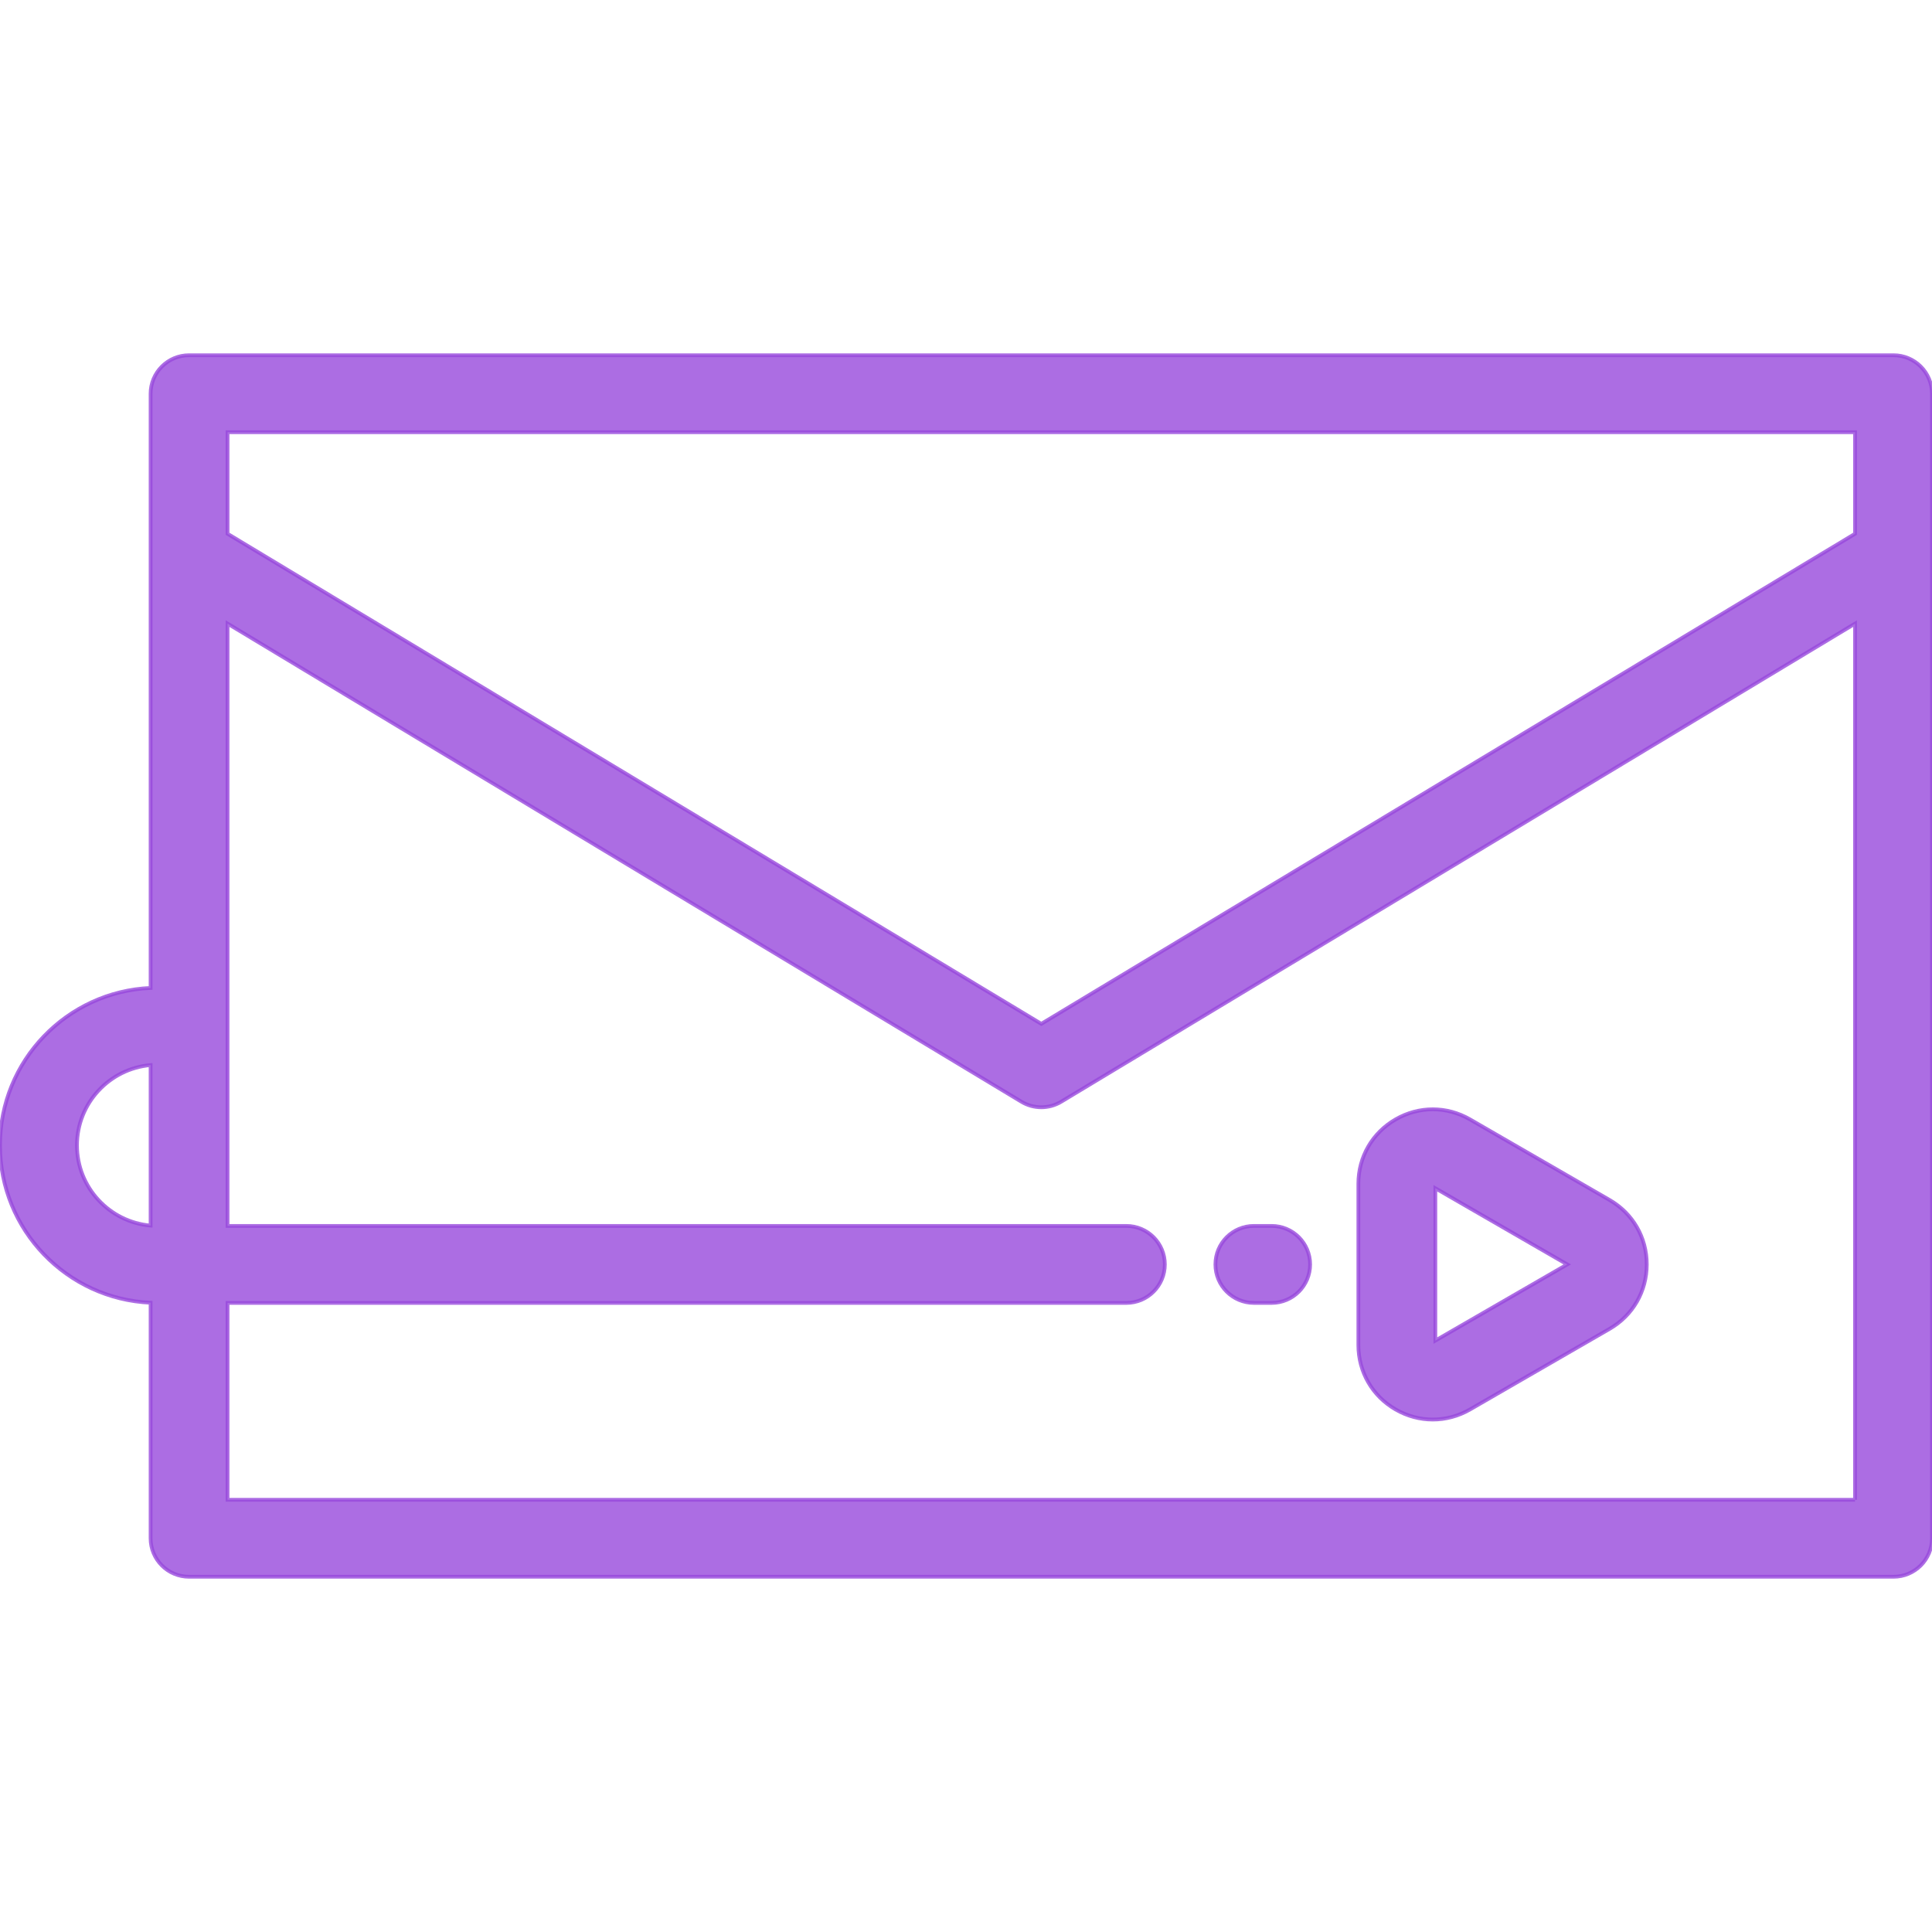
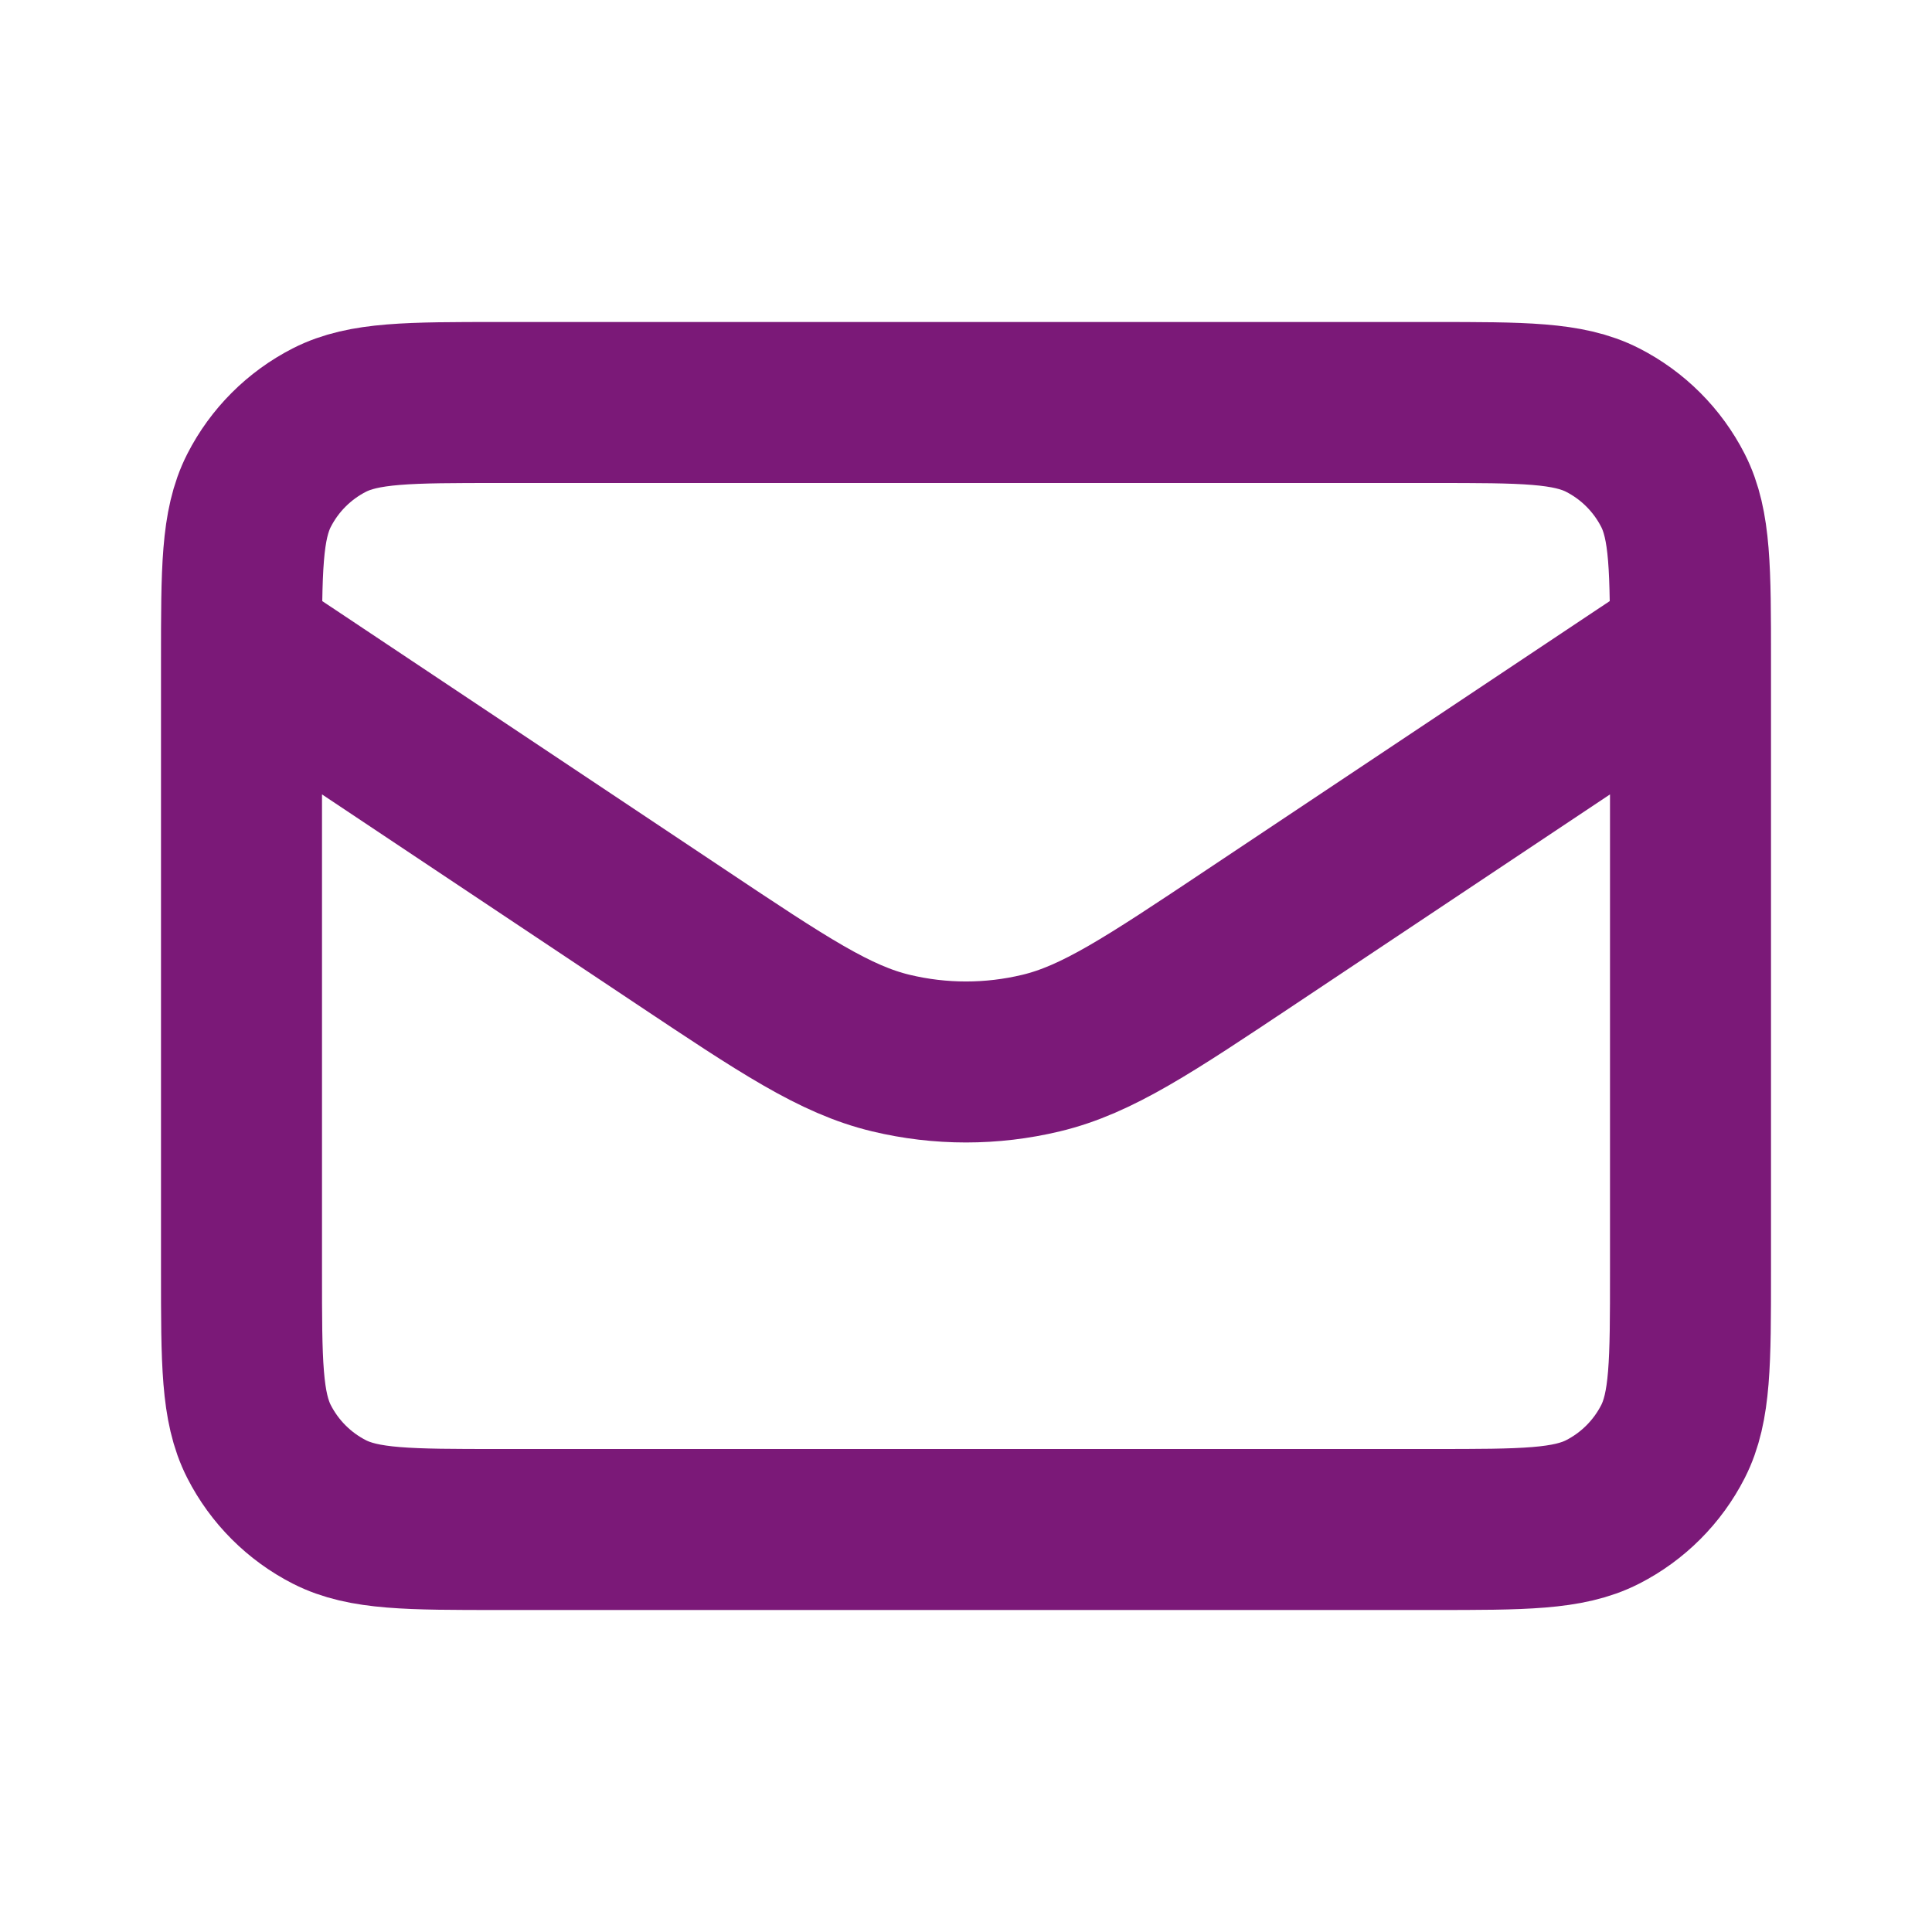
- <svg xmlns="http://www.w3.org/2000/svg" fill="#9647dbca" height="200px" width="200px" version="1.1" id="Layer_1" viewBox="0 0 512 512" xml:space="preserve" stroke="#9647dbca">
+ <svg xmlns="http://www.w3.org/2000/svg" viewBox="0 0 24 24" fill="none" stroke="#7b1978">
  <g id="SVGRepo_bgCarrier" stroke-width="0" />
  <g id="SVGRepo_tracerCarrier" stroke-linecap="round" stroke-linejoin="round" />
  <g id="SVGRepo_iconCarrier">
-     <g>
-       <g>
-         <path d="M501.801,94.142H50.11c-5.633,0-10.199,4.567-10.199,10.199v157.472C17.74,262.783,0,281.119,0,303.524 c0,22.407,17.74,40.742,39.911,41.713v62.422c0,5.632,4.566,10.199,10.199,10.199h451.691c5.633,0,10.199-4.567,10.199-10.199 V104.341C512,98.709,507.434,94.142,501.801,94.142z M39.911,324.792c-10.914-0.942-19.512-10.113-19.512-21.267 c0-11.154,8.598-20.325,19.512-21.267V324.792z M491.602,397.46H60.309v-52.176h238.184c5.633,0,10.199-4.567,10.199-10.199 c0-5.632-4.566-10.199-10.199-10.199H60.309V165.268l210.384,126.703c3.237,1.95,7.287,1.95,10.523,0l210.385-126.703V397.46z M491.602,141.456L275.955,271.326L60.309,141.455V114.54h431.293V141.456z" />
-       </g>
-     </g>
-     <g>
-       <g>
-         <path d="M336.995,324.885H332.3c-5.633,0-10.199,4.567-10.199,10.199c0,5.632,4.566,10.199,10.199,10.199h4.695 c5.633,0,10.199-4.567,10.199-10.199C347.194,329.453,342.628,324.885,336.995,324.885z" />
-       </g>
-     </g>
-     <g>
-       <g>
-         <path d="M426.543,318.003l-36.974-21.351c-6.175-3.565-13.549-3.566-19.724,0c-6.176,3.566-9.863,9.951-9.863,17.082v42.701 c0,7.131,3.687,13.517,9.863,17.083c3.087,1.783,6.474,2.674,9.862,2.674c3.387,0,6.775-0.891,9.863-2.674l36.974-21.351 c6.175-3.566,9.862-9.951,9.862-17.082S432.718,321.569,426.543,318.003z M380.38,355.268v-40.366l34.953,20.183L380.38,355.268z" />
-       </g>
-     </g>
+     <path d="M3 8L8.45 11.633C9.733 12.489 10.374 12.916 11.068 13.082C11.681 13.229 12.319 13.229 12.932 13.082C13.626 12.916 14.267 12.489 15.55 11.633L21 8M6.2 19H17.8C18.92 19 19.48 19 19.908 18.782C20.284 18.59 20.59 18.284 20.782 17.908C21 17.48 21 16.92 21 15.8V8.2C21 7.08 21 6.52 20.782 6.092C20.59 5.716 20.284 5.41 19.908 5.218C19.48 5 18.92 5 17.8 5H6.2C5.08 5 4.52 5 4.092 5.218C3.716 5.41 3.41 5.716 3.218 6.092C3 6.52 3 7.08 3 8.2V15.8C3 16.92 3 17.48 3.218 17.908C3.41 18.284 3.716 18.59 4.092 18.782C4.52 19 5.08 19 6.2 19Z" stroke="#7b1978" stroke-width="2" stroke-linecap="round" stroke-linejoin="round" />
  </g>
</svg>
